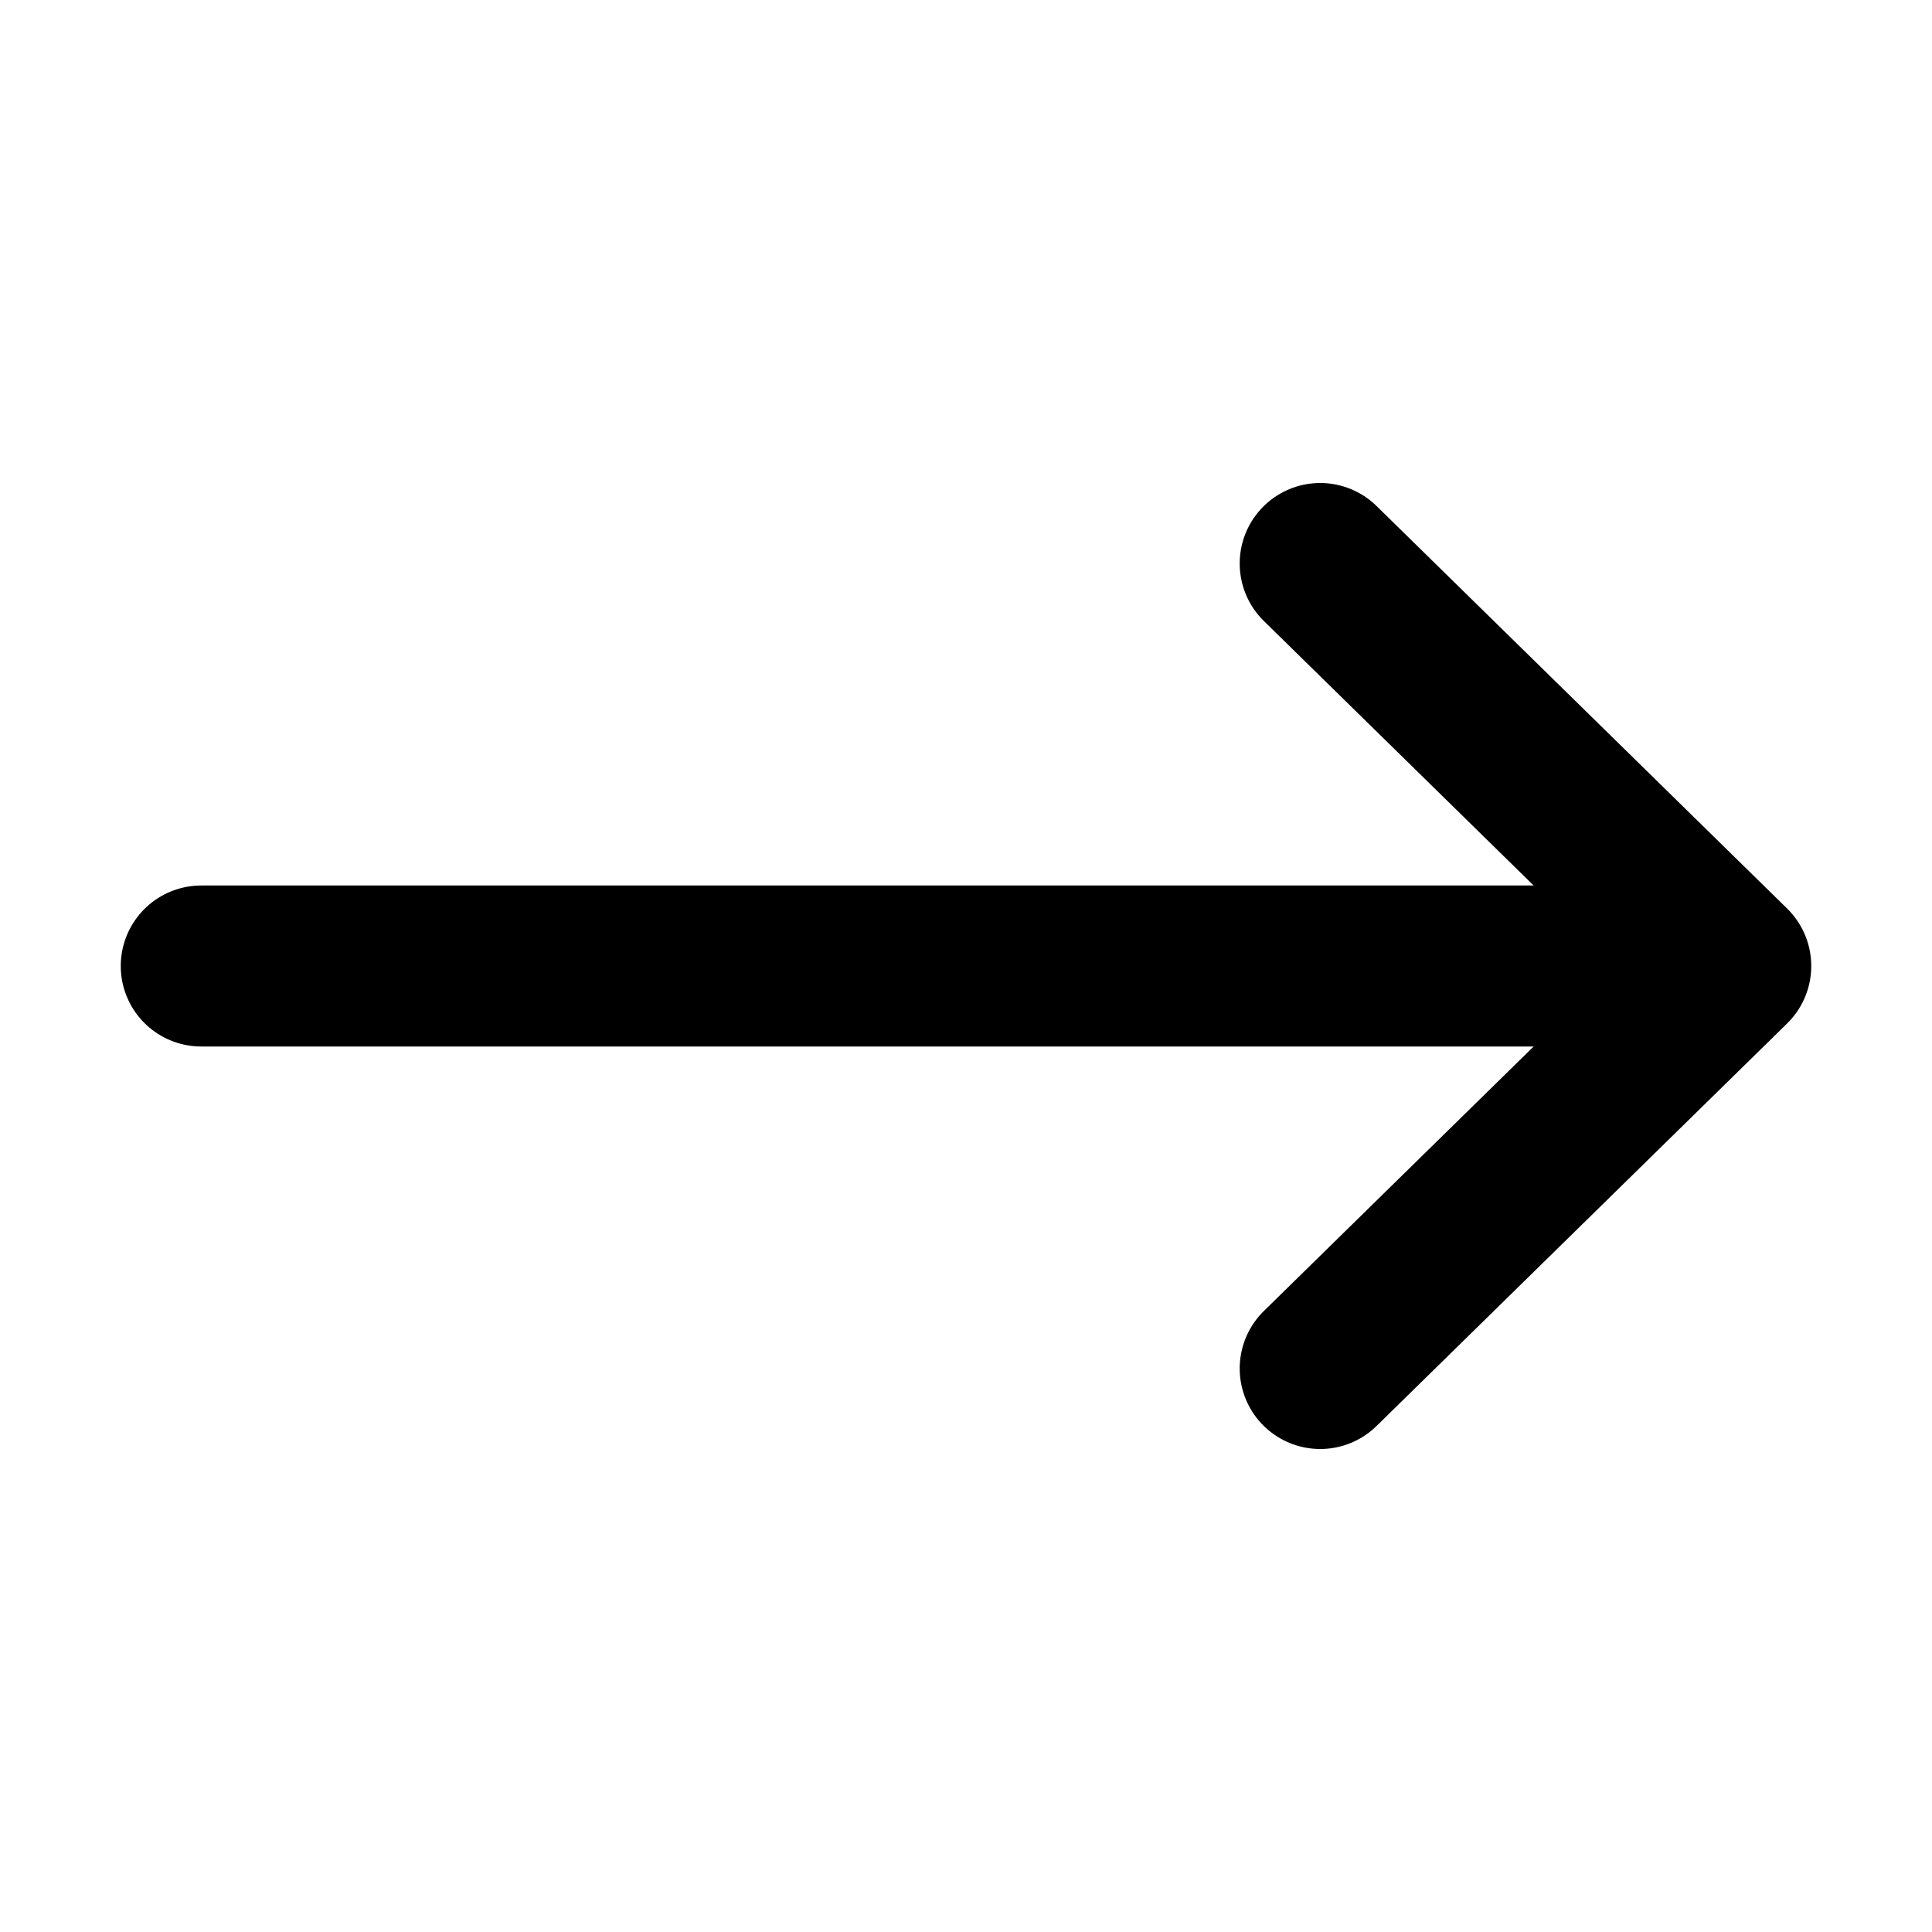
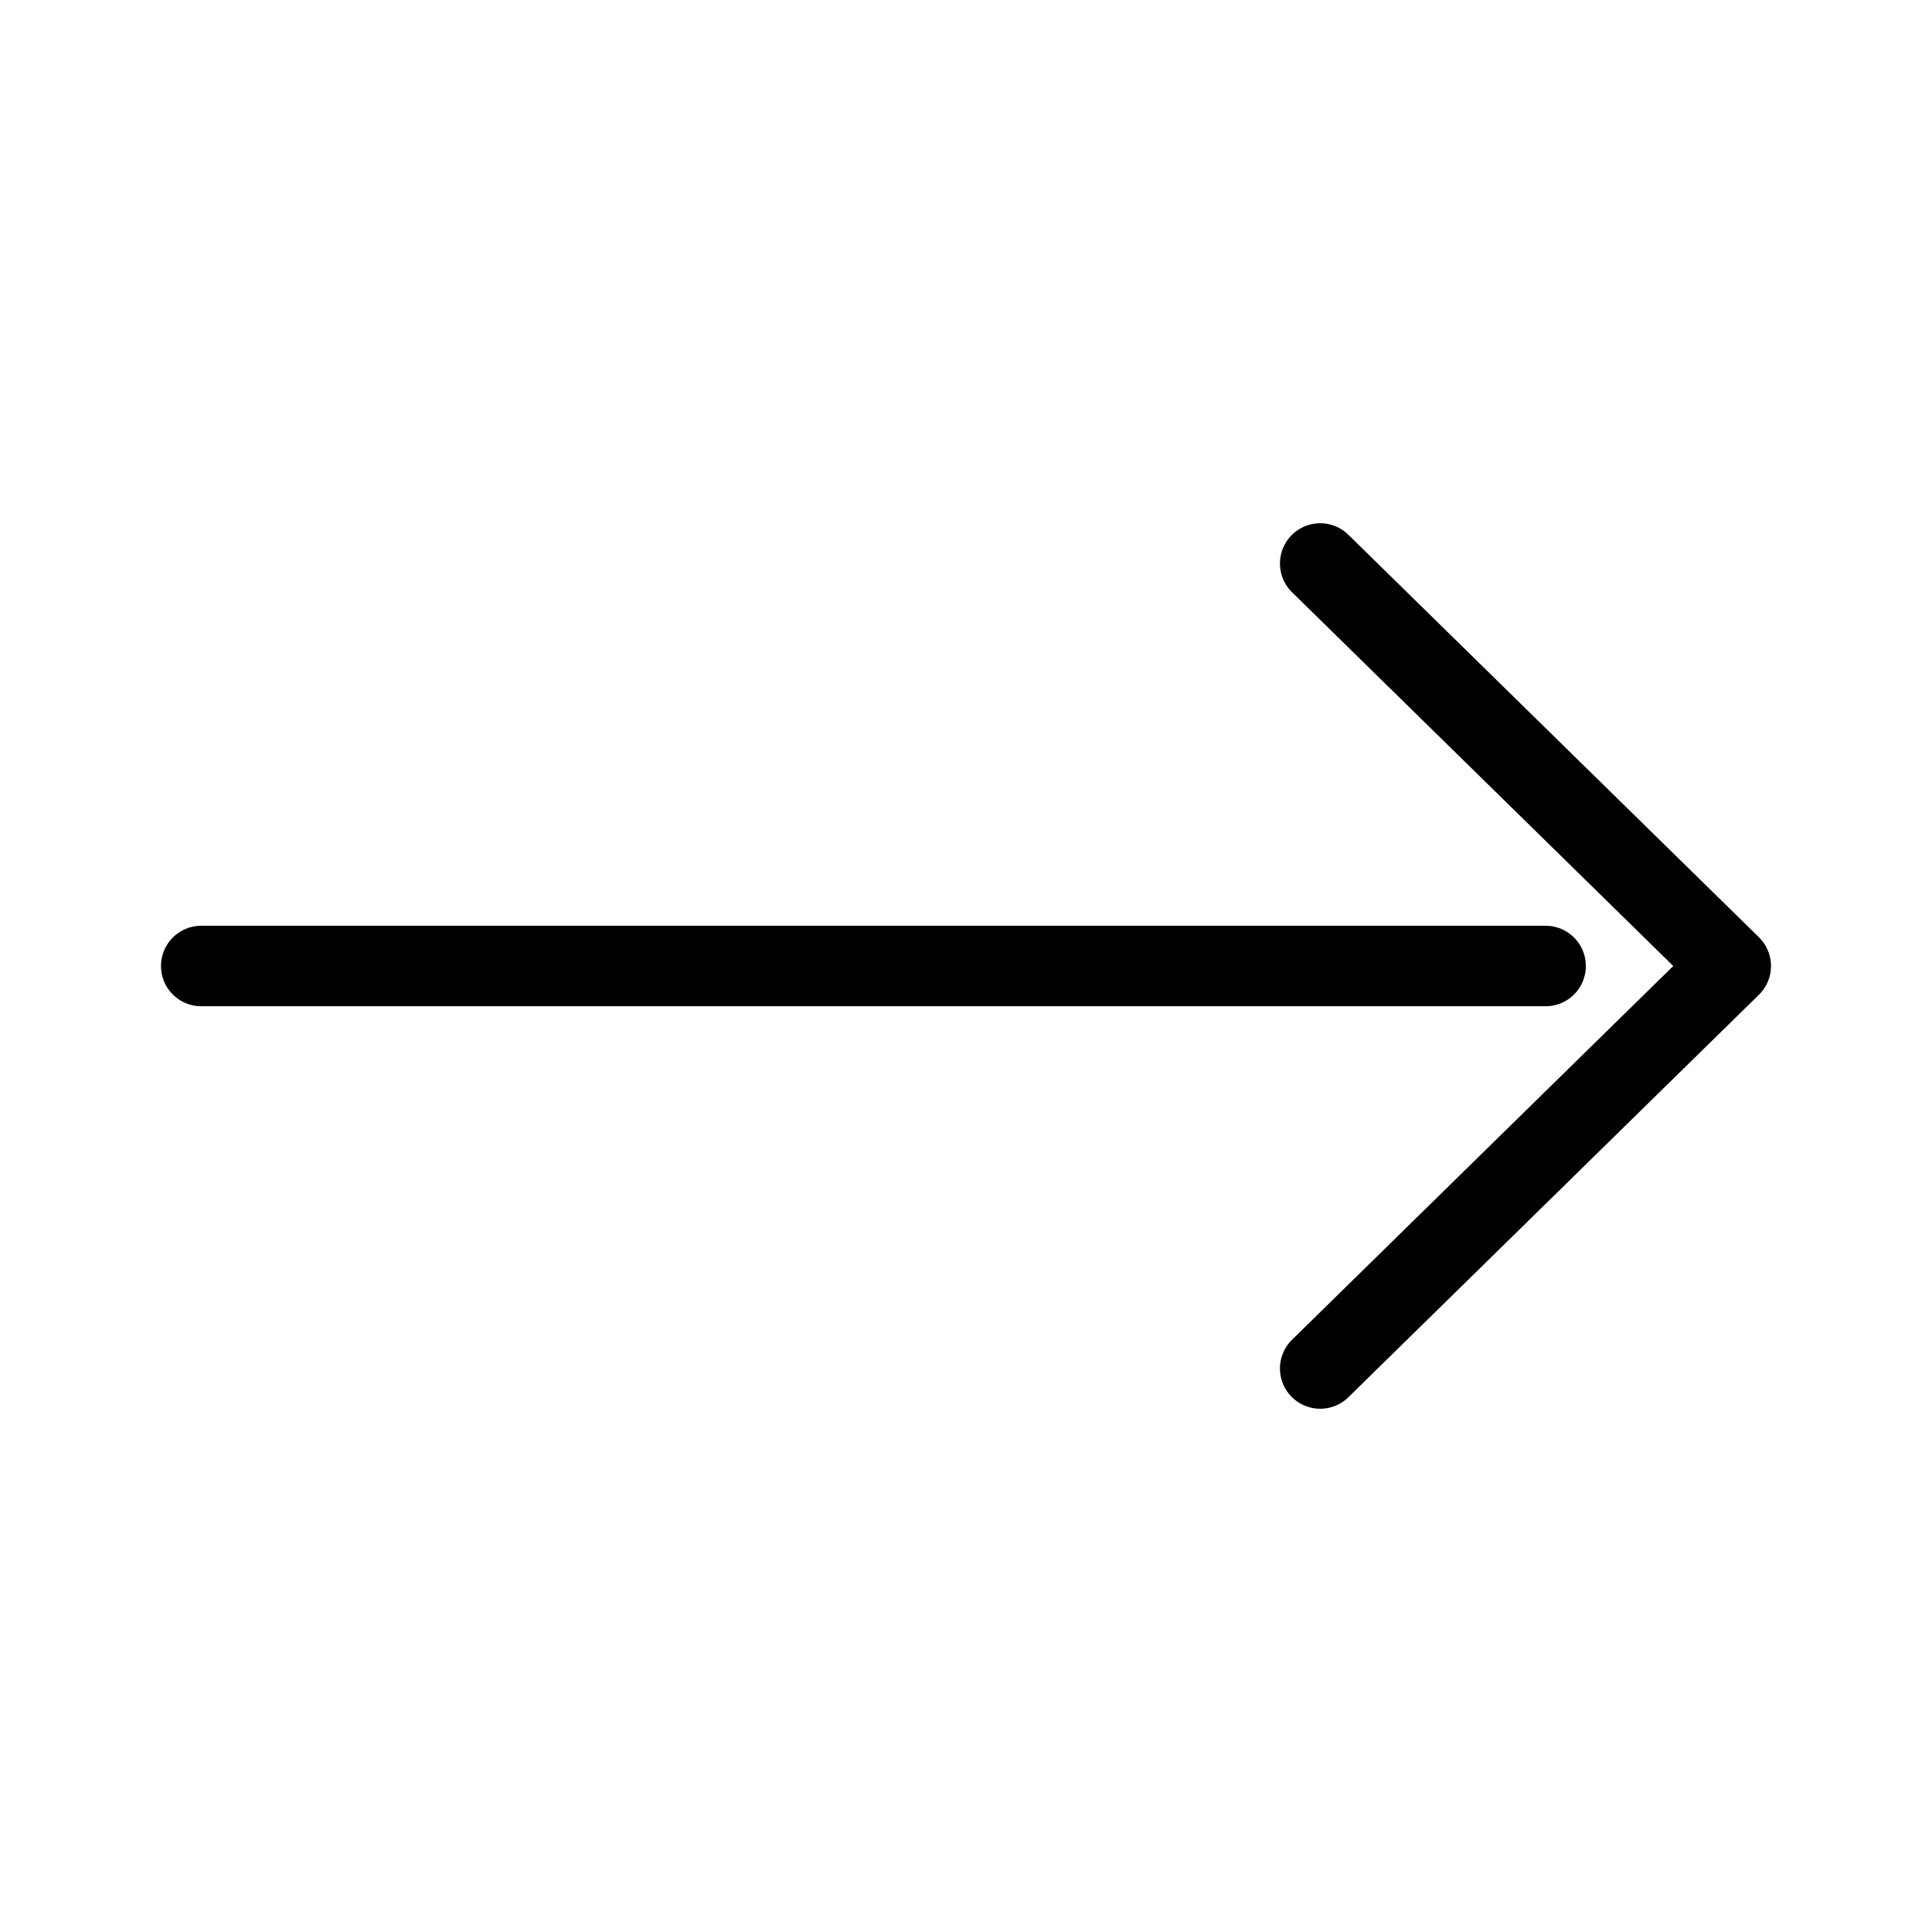
<svg xmlns="http://www.w3.org/2000/svg" viewBox="0 0 24 24">
  <g id="Complete">
    <g id="arrow-right">
      <g>
-         <polyline data-name="Right" fill="none" id="Right-2" points="16.4 7 21.5 12 16.4 17" stroke="currentColor" stroke-linecap="round" stroke-linejoin="round" stroke-width="2" />
-         <line fill="none" stroke="currentColor" stroke-linecap="round" stroke-linejoin="round" stroke-width="2" x1="2.5" x2="19.2" y1="12" y2="12" />
+         <polyline data-name="Right" fill="none" id="Right-2" points="16.4 7 21.5 12 16.4 17" stroke="currentColor" stroke-linecap="round" stroke-linejoin="round" />
+         <line fill="none" stroke="currentColor" stroke-linecap="round" stroke-linejoin="round" x1="2.5" x2="19.2" y1="12" y2="12" />
      </g>
    </g>
  </g>
</svg>
